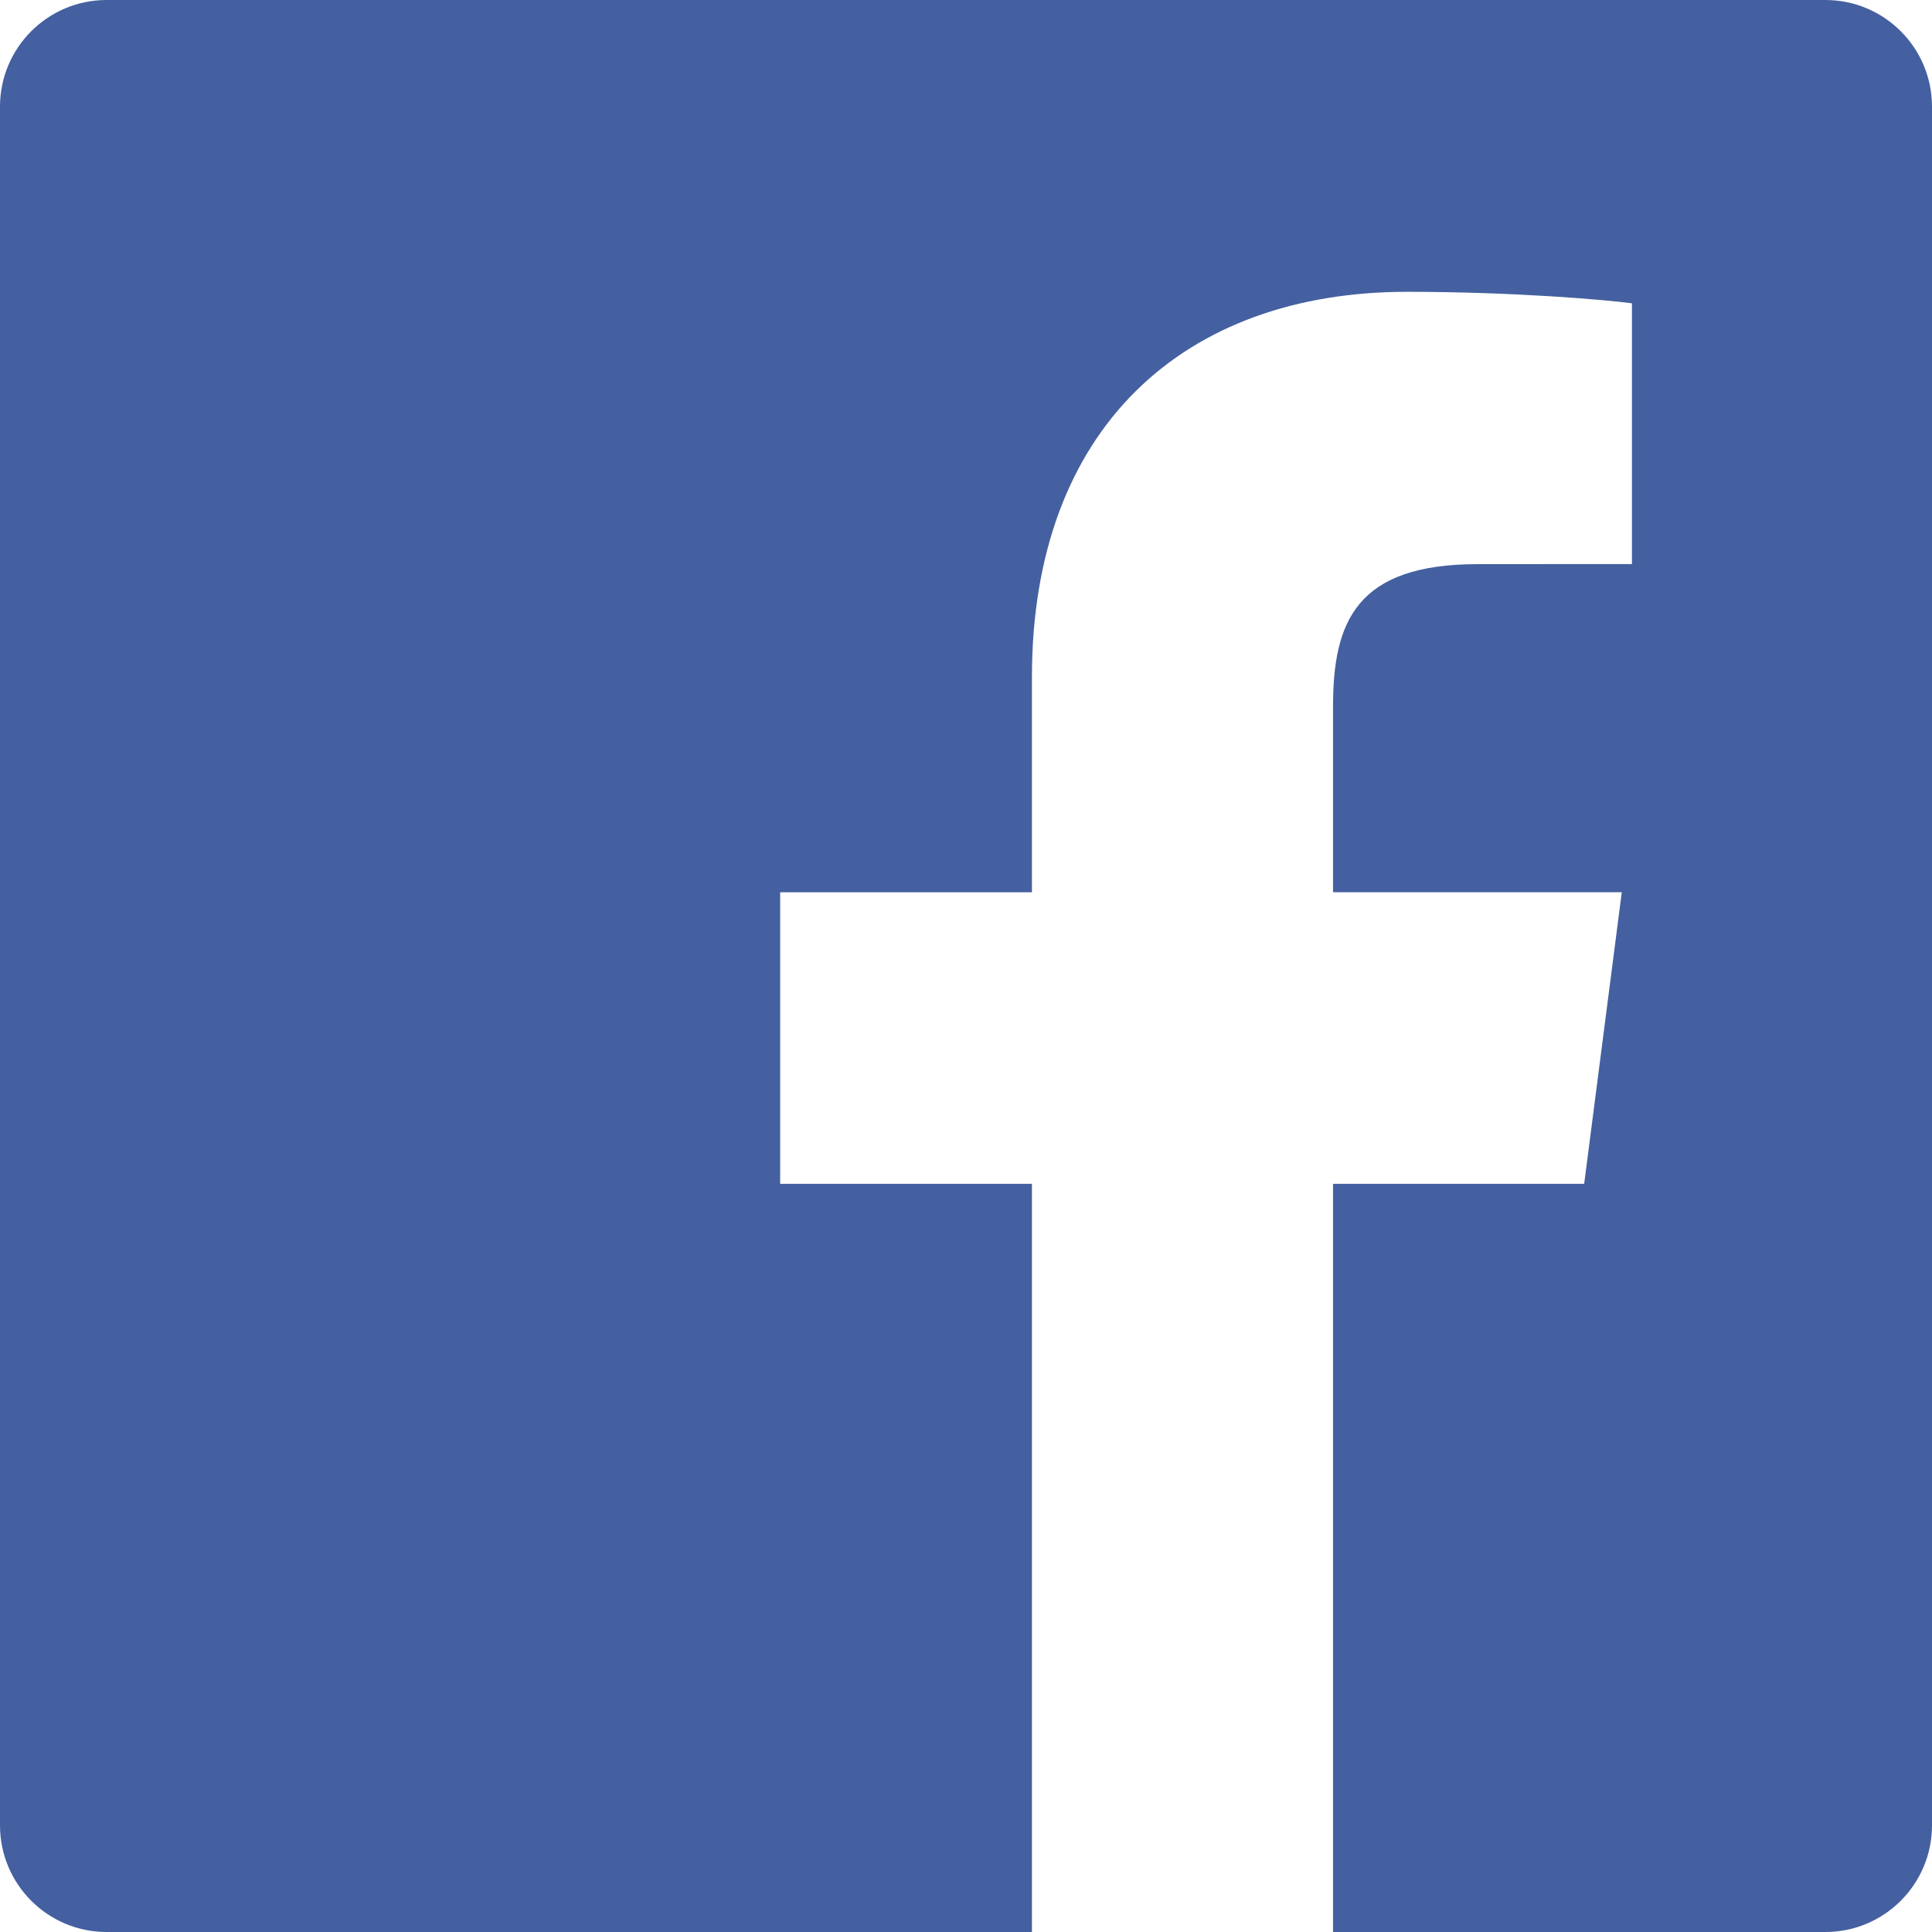
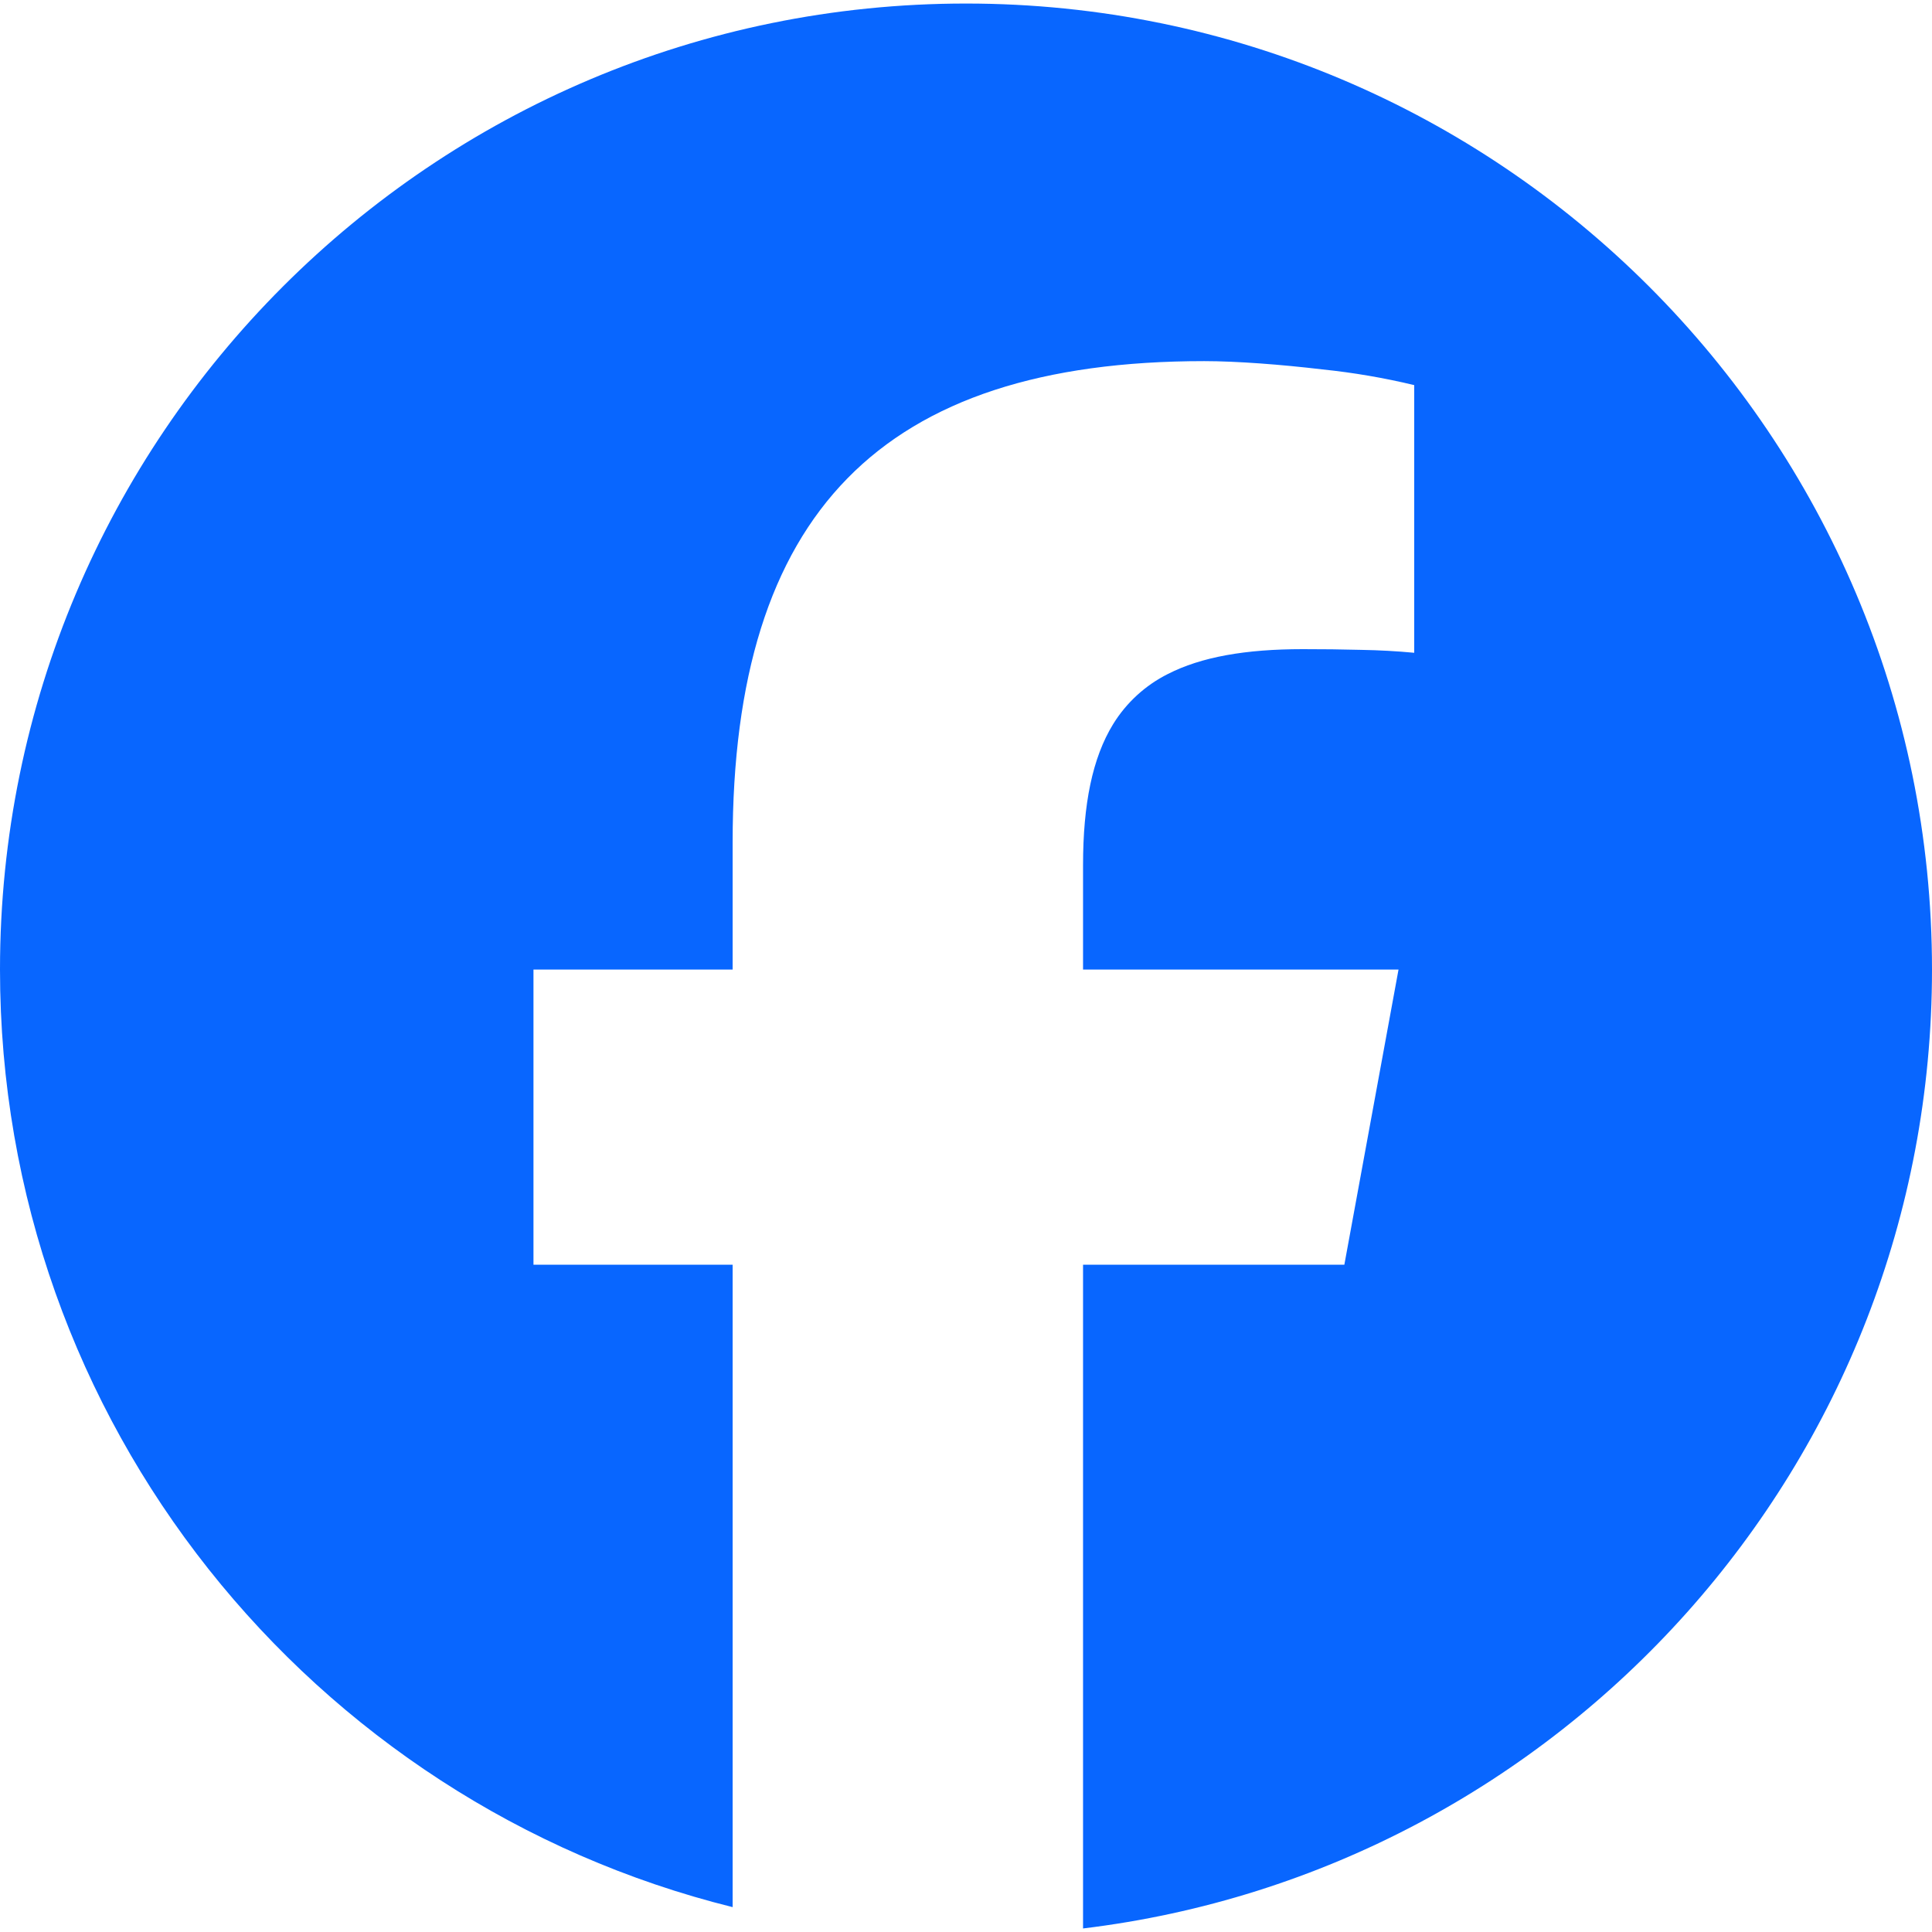
- <svg xmlns="http://www.w3.org/2000/svg" enable-background="new 0 0 128 128" id="Social_Icons" version="1.1" viewBox="0 0 128 128" xml:space="preserve">
-   <g id="_x31__stroke">
-     <g id="Facebook_1_">
-       <rect fill="none" height="128" width="128" />
-       <path clip-rule="evenodd" d="M68.369,128H7.065C3.162,128,0,124.836,0,120.935    V7.065C0,3.162,3.162,0,7.065,0h113.871C124.837,0,128,3.162,128,7.065v113.87c0,3.902-3.163,7.065-7.064,7.065H88.318V78.431    h16.638l2.491-19.318H88.318V46.78c0-5.593,1.553-9.404,9.573-9.404l10.229-0.004V20.094c-1.769-0.235-7.841-0.761-14.906-0.761    c-14.749,0-24.846,9.003-24.846,25.535v14.246H51.688v19.318h16.681V128z" fill="#4460A0" fill-rule="evenodd" id="Facebook" />
-     </g>
-   </g>
+ <svg xmlns="http://www.w3.org/2000/svg" role="img" viewBox="0 0 24 24" fill="#0866FF">
+   <path d="M9.101 23.691v-7.98H6.627v-3.667h2.474v-1.58c0-4.085 1.848-5.978 5.858-5.978.401 0 .955.042 1.468.103a8.68 8.68 0 0 1 1.141.195v3.325a8.623 8.623 0 0 0-.653-.036 26.805 26.805 0 0 0-.733-.009c-.707 0-1.259.096-1.675.309a1.686 1.686 0 0 0-.679.622c-.258.42-.374.995-.374 1.752v1.297h3.919l-.386 2.103-.287 1.564h-3.246v8.245C19.396 23.238 24 18.179 24 12.044c0-6.627-5.373-12-12-12s-12 5.373-12 12c0 5.628 3.874 10.35 9.101 11.647Z" />
</svg>
